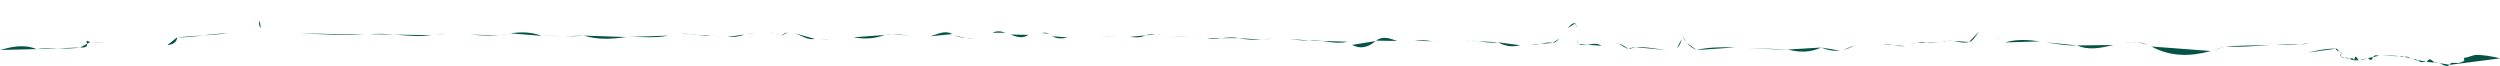
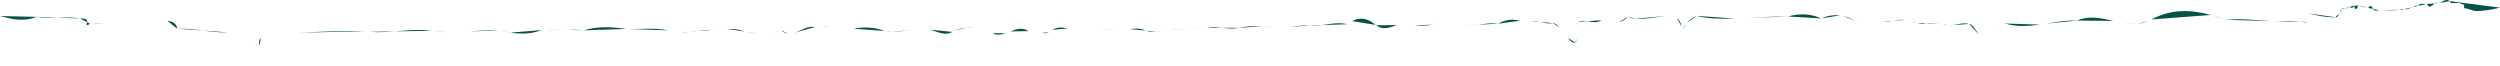
- <svg xmlns="http://www.w3.org/2000/svg" viewBox="0 0 1440 38" fill="none">
-   <path d="M1411.1 37.336c0.379-1.656 2.216-1.071 4.072-1.023 1.846 0.336 3.712-1.366 4.167-0.998l0-2.041c2.822-0.11 4.914-1.776 7.547-1.659 7.064 0.217 13.115 2.007 13.115 2.007m-1418.895-5.334c-8.149-3.293-15.632-0.897-21.105 0.49m46.192-1.437c-8.129 1.432-16.938-0.425-25.087 0.947m30.841-4.032c-5.414-2.799 2.37 3.696-5.754 3.086m14.615-2.724c-3.648-0.269-7.02-0.447-8.86-0.362m9.07 0.455c-0.068-0.029-0.14-0.057-0.209-0.094m0.342 0.15c-0.045-0.017-0.088-0.037-0.133-0.057m0.369 0.131c-0.08-0.023-0.161-0.045-0.237-0.075m0.346 0.106c-0.032-0.009-0.072-0.023-0.109-0.032m0.455 0.082c-0.113-0.006-0.225-0.024-0.346-0.051m1.861 0.152c-0.502-0.02-1.008-0.051-1.515-0.102m2.078 0.113c-0.188-0.003-0.373-0.005-0.562-0.011m1.49 0.023c-0.305 0.002-0.615-0.006-0.928-0.012m1.671 0.002c-0.245 0.005-0.494 0.009-0.743 0.01m1.113-0.014c-0.119 0.003-0.248 0.003-0.369 0.004m10.375 0.967c0 0-4.665-0.502-10.006-0.971m9.978 0.138l0.028 0.833m13.454-0.239c-4.495-0.185-8.989-0.383-13.482-0.593m20.471 0.826c-0.261 0.032-2.809-0.057-6.988-0.233m12.582-4.267c-0.104 4.38-5.618 4.407-5.594 4.5m35.202-6.682c-11.686-0.142-17.918 2.354-29.608 2.182m31.392-2.743c-0.587 0.202-1.182 0.39-1.784 0.562m3.432-1.142c-0.545 0.202-1.094 0.395-1.648 0.581m1.664-0.586l-0.016 0.005m4.879-1.943c-1.597 0.683-3.219 1.329-4.862 1.938m4.898-1.952l-0.036 0.014m2.085-0.902c-0.671 0.296-1.354 0.592-2.049 0.888m2.137-0.927c-0.031 0.013-0.06 0.026-0.088 0.039m7.591-3.526c0 0-3.38 1.668-7.502 3.487m8.15 0.932c-1.76-2.015-0.648-4.418-0.648-4.418m0.743 4.526l-0.096-0.108m0.887 0.8c-0.313-0.221-0.566-0.454-0.792-0.692m0.845 0.725c-0.016-0.011-0.037-0.021-0.053-0.032m1.042 0.59c-0.37-0.175-0.707-0.361-0.989-0.557m2.712 1.195c-0.6-0.165-1.178-0.379-1.723-0.638m3.942 0.736c-0.776-0.035-1.531-0.069-2.219-0.098m4.063 0.185c-0.632-0.03-1.25-0.06-1.845-0.087m15.743 0.774c-5.144-0.251-9.933-0.498-13.899-0.687m14.185 0.701l-0.286-0.014m37.721 0.925c-8.471 0.398-24.022-0.257-37.436-0.911m40.751 0.536c-1.111 0.086-2.218 0.211-3.315 0.375m17.613-0.13c-4.77-0.366-9.532-0.636-14.298-0.245m35.663 0.599c-7.12 0.96-14.245 0.201-21.365-0.354m23.419 0.031c-0.688 0.093-1.373 0.201-2.054 0.323m8.274-0.835c-2.085 0.059-4.164 0.23-6.22 0.512m8.86-0.55c-0.88-0.003-1.76 0.01-2.64 0.038m3.042-0.038l-0.402 0m3.078 0.054c-0.892-0.029-1.784-0.048-2.676-0.054m2.881 0.06l-0.205-0.005m5.943 0.315c-1.913-0.129-3.826-0.242-5.738-0.31m7.692 0.444c-0.655-0.045-1.306-0.091-1.953-0.134m2.034 0.14l-0.08-0.005m17.094 0.516c-5.674 0.334-11.344-0.106-17.013-0.511m17.287 0.455c-0.093 0.019-0.181 0.036-0.274 0.057m6.454-1.202c-2.061 0.304-4.119 0.705-6.181 1.145m24.094 0.295c-5.967-2.354-11.943-2.319-17.914-1.441m31.436 1.633c-4.508-0.07-9.014-0.282-13.522-0.193m13.53 0.193l-0.008 0m10.838-0.34c-3.609 0.364-7.217 0.395-10.83 0.34m35.198 0.48c-8.122 1.238-16.239 1.666-24.368-0.82m48.731 0.008c-8.117 1.676-16.243 0.508-24.363 0.812m25.722-1.333c-0.451 0.155-0.904 0.322-1.359 0.521m1.66-0.623c-0.1 0.032-0.197 0.067-0.301 0.102m1.619-0.467c-0.442 0.101-0.876 0.225-1.318 0.365m1.563-0.417c-0.08 0.018-0.165 0.033-0.245 0.051m1.402-0.257c-0.382 0.054-0.772 0.123-1.157 0.205m1.446-0.248c-0.096 0.012-0.192 0.029-0.289 0.042m1.925-0.162c-0.548 0.013-1.094 0.053-1.636 0.119m2.821-0.116c-0.394-0.015-0.792-0.014-1.185-0.004m1.349 0.008c-0.056-0.002-0.112-0.002-0.165-0.004m4.701 0.716c-1.51-0.392-3.025-0.642-4.537-0.713m16.729 1.381c-4.067 0.479-8.133-0.843-12.193-0.668m18.377 1.203c-2.061-0.195-4.123-0.433-6.184-0.535m9.358 0.773c-1.061-0.05-2.12-0.13-3.174-0.238m3.416 0.249l-0.241-0.011m10.094-1.389c-3.283 1.317-6.561 1.547-9.853 1.401m9.861-1.404l-0.009 0.003m0.716-0.294c-0.233 0.108-0.474 0.196-0.707 0.291m7.037-1.019c-2.11 0.304-4.219 0.655-6.329 0.728m7.727-0.92c-0.466 0.06-0.932 0.124-1.398 0.193m1.663-0.223c-0.088 0.011-0.172 0.02-0.265 0.031m1.728-0.183c-0.489 0.043-0.977 0.093-1.463 0.152m2.717-0.231c-0.418 0.017-0.835 0.045-1.254 0.079m1.438-0.085c-0.06 0.001-0.124 0.005-0.185 0.006m1.624-0.007c-0.48-0.017-0.96-0.016-1.439 0.001m3.404 0.189c-0.648-0.103-1.305-0.167-1.965-0.19m2.246 0.236c-0.093-0.016-0.189-0.032-0.281-0.046m2.488 0.62c-0.74-0.258-1.472-0.444-2.206-0.574m2.334 0.622c-0.04-0.015-0.084-0.033-0.128-0.048m2.431 1.131c-0.767-0.45-1.535-0.804-2.303-1.083m2.307 1.083l-0.004-0.001m0.872 0.535c-0.29-0.199-0.579-0.365-0.868-0.535m1.13 0.301c-0.089 0.079-0.173 0.149-0.261 0.233m4.103-2.184c-1.286 0.19-2.564 0.773-3.842 1.951m3.878-1.956l-0.036 0.005m0.522-0.056c-0.163 0.011-0.325 0.028-0.486 0.051m1.856-0.011c-0.457-0.053-0.912-0.07-1.37-0.04m1.455 0.051l-0.085-0.011m0.494 0.073c-0.14-0.024-0.273-0.045-0.409-0.063m0.53 0.085l-0.121-0.022m1.495 0.372c-0.462-0.145-0.92-0.263-1.374-0.35m13.067 3.642c-3.898 0.933-7.795-2.059-11.694-3.292m12.027 3.21c-0.112 0.033-0.224 0.056-0.333 0.082m0.33-0.082l0.004 0m0.016-0.005l-0.02 0.005m1.853 0.204c-0.615-0.047-1.226-0.116-1.833-0.208m3.32 0.291c-0.497-0.014-0.992-0.041-1.487-0.082m1.507 0.083l-0.02-0.001m0.011 0l0.008 0.001m5.203-0.23c-1.74 0.176-3.475 0.276-5.212 0.23m5.228-0.231c-0.005 0-0.011 0.001-0.016 0.002m5.872-0.76c-1.953 0.27-3.902 0.559-5.856 0.759m8.363-1.083c-0.836 0.099-1.672 0.209-2.507 0.325m2.789-0.359l-0.281 0.034m3.058-0.294c-0.928 0.065-1.854 0.152-2.776 0.26m4.428 0.117c-0.55-0.115-1.101-0.237-1.651-0.377m2.074 0.463l-0.422-0.086m18.304-1.245c-5.955 2.234-11.919 2.51-17.882 1.331m22.254-1.734c-1.454 0.016-2.913 0.128-4.372 0.403m14.507 0.407c-3.38-0.348-6.755-0.849-10.135-0.81m11.292 0.921c-0.385-0.035-0.776-0.071-1.157-0.111m1.639 0.155c-0.161-0.013-0.321-0.029-0.482-0.044m2.126 0.153c-0.551-0.029-1.097-0.064-1.644-0.109m2.061 0.128l-0.418-0.019m2.166 0.057c-0.582 0.004-1.165-0.013-1.748-0.038m2.355 0.264c-0.197-0.065-0.401-0.14-0.607-0.226m0.8 0.279c-0.061-0.019-0.129-0.032-0.193-0.053m0.615 0.168c-0.142-0.034-0.283-0.072-0.421-0.115m0.638 0.156c-0.072-0.014-0.144-0.025-0.217-0.041m0.611 0.111c-0.129-0.018-0.261-0.045-0.394-0.07m0.623 0.094c-0.076-0.008-0.152-0.014-0.229-0.024m0.611 0.059c-0.128-0.006-0.253-0.021-0.381-0.035m0.611 0.043c-0.076-0.002-0.149-0.004-0.229-0.008m0.616 0.014c-0.129 0.002-0.258-0.002-0.386-0.005m0.607-0.002c-0.072 0.002-0.149 0.007-0.221 0.008m0.618-0.029c-0.133 0.011-0.261 0.016-0.398 0.022m0.607-0.043c-0.068 0.008-0.136 0.015-0.209 0.021m0.619-0.069c-0.137 0.019-0.274 0.035-0.41 0.048m0.598-0.078c-0.061 0.01-0.124 0.02-0.188 0.029m0.634-0.107c-0.152 0.029-0.297 0.055-0.446 0.078m0.595-0.107c-0.052 0.011-0.1 0.021-0.149 0.029m0.639-0.138c-0.165 0.039-0.326 0.075-0.491 0.109m0.587-0.132l-0.097 0.023m0.667-0.173c-0.188 0.053-0.382 0.102-0.57 0.149m0.579-0.153c-0.004 0.002-0.004 0.002-0.009 0.003m12.727-1.3c-4.239-2.504-8.482 0.11-12.718 1.297m13.727-0.612c-0.337-0.266-0.67-0.488-1.008-0.686m7.936 2.356c-2.31-0.257-4.621-0.804-6.928-1.671m6.936 1.672l-0.008-0.001m4.846 0.114c-1.611 0.103-3.222 0.066-4.838-0.113m4.963 0.106l-0.125 0.007m1.64-0.148c-0.507 0.06-1.013 0.106-1.515 0.141m1.591-0.15c-0.027 0.004-0.052 0.005-0.076 0.009m3.17-0.556c-1.016 0.235-2.049 0.418-3.095 0.547m3.469-0.635c-0.125 0.029-0.25 0.061-0.374 0.088m1.523-0.387c-0.382 0.106-0.763 0.205-1.149 0.298m1.559-0.414c-0.136 0.041-0.273 0.078-0.41 0.116m1.897-0.584c-0.49 0.166-0.986 0.322-1.487 0.467m2.133-1.032c-0.212 0.175-0.43 0.36-0.647 0.565m0.836-0.712c-0.061 0.049-0.125 0.097-0.189 0.147m0.659-0.488c-0.156 0.106-0.313 0.219-0.47 0.341m0.671-0.474l-0.202 0.134m0.824-0.494c-0.208 0.106-0.414 0.228-0.622 0.36m0.638-0.372c-0.008 0.004-0.011 0.008-0.016 0.012m7.515-0.034c-2.5-0.84-4.999-1.265-7.499 0.022m10.316 1.031c-0.944-0.365-1.88-0.737-2.817-1.052m13.237 1.225c-3.472 2.397-6.948 1.178-10.42-0.172m11.36 0.365c-0.313-0.037-0.627-0.097-0.94-0.193m1.021 0.201c-0.028-0.003-0.057-0.005-0.08-0.008m0.948 0.037c-0.289 0.01-0.579 0.001-0.867-0.029m0.968 0.025l-0.1 0.004m0.973-0.094c-0.289 0.045-0.579 0.076-0.872 0.09m0.945-0.099c-0.024 0.004-0.048 0.008-0.073 0.009m1.005-0.193c-0.313 0.073-0.623 0.136-0.932 0.184m0.964-0.193l-0.032 0.009m0.94-0.245c-0.301 0.084-0.602 0.164-0.908 0.236m1.093-0.287l-0.185 0.051m0.752-0.214l-0.567 0.162m1.78-0.496c-0.407 0.106-0.811 0.217-1.213 0.334m2.178-0.547c-0.322 0.059-0.643 0.133-0.965 0.214m5.043 0.233c-1.358-0.698-2.717-0.7-4.078-0.447m4.34 0.59c-0.084-0.051-0.172-0.098-0.261-0.143m1.836 1.409c-0.526-0.55-1.048-0.96-1.575-1.265m10.524 1.972c-2.977 0.714-5.959 0.934-8.949-0.707m8.953 0.705c0 0 0 0.002-0.004 0.002m0.759-0.193c-0.249 0.067-0.502 0.131-0.756 0.191m0.776-0.196c-0.008 0.002-0.011 0.004-0.02 0.005m3.834-1.123c-1.27 0.373-2.544 0.78-3.814 1.118m5.172-1.268c-0.45 0.03-0.908 0.075-1.358 0.15m1.555-0.165c-0.068 0.003-0.133 0.01-0.197 0.014m1.479-0.032c-0.426-0.009-0.856-0.005-1.282 0.018m1.535-0.011l-0.253-0.007m1.523 0.087c-0.421-0.038-0.847-0.066-1.27-0.08m1.499 0.102l-0.229-0.022m1.523 0.177c-0.43-0.06-0.863-0.111-1.293-0.155m1.395 0.17c-0.032-0.005-0.064-0.011-0.101-0.015m1.347 0.209c-0.418-0.069-0.831-0.135-1.245-0.194m1.562 0.247l-0.317-0.053m1.338 0.23c-0.337-0.06-0.679-0.119-1.021-0.177m2.745 0.47c-0.575-0.094-1.146-0.193-1.724-0.293m1.796 0.303l-0.072-0.011m3.163 0.387c-1.029-0.068-2.061-0.21-3.091-0.376m13.984-0.345c-3.629 0.263-7.257 0.609-10.893 0.721m13.388-0.889c-0.831 0.047-1.663 0.107-2.495 0.168m3.874 0.016c-0.462-0.067-0.92-0.131-1.379-0.184m1.576 0.214l-0.197-0.03m1.479 0.228c-0.426-0.067-0.852-0.134-1.282-0.198m2.805 0.43c-0.51-0.073-1.017-0.153-1.523-0.233m1.607 0.244c-0.032-0.005-0.056-0.008-0.084-0.011m8.969-0.807c-2.957 1.411-5.919 1.24-8.885 0.818m14.587-1.633c-1.905-0.103-3.802 0.088-5.702 0.815m9.48-0.294c-1.258-0.256-2.516-0.454-3.777-0.521m3.885 0.543c-0.036-0.006-0.072-0.014-0.108-0.022m2.049 0.461c-0.643-0.156-1.291-0.302-1.941-0.439m3.745 0.88c-0.598-0.148-1.201-0.298-1.804-0.442m21.836 0.875c-6.686-0.011-13.357-0.49-20.032-0.433m21.089 0.772c-0.353-0.098-0.703-0.206-1.057-0.338m1.495 0.457c-0.145-0.037-0.293-0.075-0.438-0.119m0.94 0.229c-0.169-0.034-0.333-0.07-0.502-0.11m18.641 0.066c-6.072-1.391-12.111 1.324-18.139 0.045m31.412 0.805c-4.44 0.227-8.864 0.039-13.273-0.849m13.277 0.849l-0.004 0m7.04-0.659c-2.33 0.314-4.679 0.534-7.037 0.659m8.471-0.775c-0.478 0.025-0.96 0.061-1.435 0.116m1.905-0.133c-0.157 0.005-0.314 0.008-0.471 0.017m1.985-0.034c-0.505-0.008-1.01-0.003-1.514 0.017m2.427 0.008c-0.306-0.013-0.611-0.021-0.913-0.024m1.459 0.048c-0.185-0.01-0.365-0.017-0.546-0.024m1.499 0.088c-0.318-0.025-0.635-0.046-0.953-0.063m1.442 0.099c-0.16-0.014-0.329-0.023-0.489-0.035m1.852 0.165c-0.455-0.048-0.908-0.091-1.363-0.13m2.102 0.214c-0.245-0.027-0.49-0.057-0.74-0.084m1.394 0.159l-0.654-0.075m12.159 0.938c-3.854 0.22-7.687-0.402-11.505-0.862m33.35 1.595c-7.253 1.872-14.527-1.496-21.844-0.733m23.56 1.955c-0.602-0.379-1.175-0.787-1.716-1.222m2.732 1.812c-0.341-0.18-0.679-0.377-1.016-0.59m1.032 0.602l-0.016-0.012m13.559-2.198c-4.509 3.937-9.021 4.606-13.543 2.21m13.86-2.451c-0.109 0.079-0.213 0.156-0.317 0.242m12.405-0.073c-4.026-1.342-8.057-3.177-12.087-0.168m12.903 0.433c-0.276-0.085-0.546-0.174-0.815-0.264m0.928 0.299c-0.04-0.012-0.081-0.023-0.113-0.035m1.021 0.295c-0.305-0.08-0.607-0.168-0.908-0.26m0.965 0.276l-0.057-0.016m1.005 0.238c-0.317-0.065-0.634-0.14-0.948-0.222m0.972 0.227l-0.025-0.005m1.005 0.164c-0.33-0.04-0.655-0.094-0.98-0.159m1.406 0.065c-0.141 0.032-0.285 0.06-0.426 0.094m4.223-0.837c-1.278 0.206-2.545 0.454-3.797 0.743m5.787-1.015c-0.663 0.075-1.327 0.168-1.99 0.273m12.019 0.068c-3.344-0.696-6.686-0.72-10.03-0.341m13.698 0.978c-1.225-0.263-2.447-0.504-3.668-0.637m7.08 1.361c-1.137-0.217-2.274-0.479-3.412-0.724m3.485 0.738l-0.073-0.014m0.956 0.168c-0.297-0.048-0.59-0.1-0.883-0.155m1.025 0.178l-0.141-0.023m2.061 0.246c-0.638-0.045-1.281-0.122-1.92-0.223m2.122 0.233c-0.069-0.003-0.134-0.005-0.202-0.011m1.202 0.039c-0.334 0.001-0.667-0.009-1-0.029m1.748 0.005c-0.25 0.014-0.494 0.022-0.748 0.023m0.944-0.034c-0.063 0.005-0.133 0.007-0.196 0.011m1.129-0.112c-0.31 0.046-0.619 0.079-0.933 0.101m1.114-0.134c-0.061 0.009-0.12 0.023-0.181 0.032m1.221-0.255c-0.341 0.091-0.688 0.165-1.041 0.223m1.708-0.42c-0.222 0.072-0.447 0.139-0.668 0.197m0.949-0.291c-0.097 0.033-0.189 0.063-0.281 0.094m1.206-0.47c-0.31 0.143-0.615 0.265-0.924 0.377m1.992-0.715c-0.357 0.103-0.711 0.206-1.068 0.338m1.619-0.487c-0.185 0.045-0.365 0.097-0.551 0.149m2.098-0.455c-0.523 0.078-1.04 0.18-1.547 0.306m1.555-0.307l-0.008 0.002m2.708-0.216c-0.906 0.011-1.81 0.083-2.701 0.214m18.63 0.616c-5.325 0.773-10.629-0.903-15.929-0.83m28.607 2.534c-4.112 1.106-8.326 0.756-12.678-1.703m12.682 1.701l-0.004 0.002m1.828-0.587c-0.593 0.222-1.202 0.417-1.824 0.584m3.593-1.329c-0.575 0.27-1.165 0.518-1.769 0.744m2.769-0.276c-0.333-0.131-0.667-0.285-1-0.469m1.213 0.538c-0.072-0.026-0.14-0.041-0.213-0.069m1.001 0.319c-0.261-0.065-0.527-0.156-0.788-0.251m0.924 0.278c-0.048-0.011-0.088-0.015-0.136-0.027m1.008 0.187c-0.289-0.036-0.582-0.092-0.872-0.16m0.901 0.162l-0.028-0.002m12.281-0.975c-4.003-0.989-8.077 1.49-12.252 0.977m15.933-3.493c-1.322 1.5-2.584 2.57-3.681 2.516m3.757-2.6c-0.028 0.029-0.052 0.057-0.077 0.085m0.704-0.827c-0.209 0.256-0.419 0.503-0.627 0.742m0.634-0.749l-0.007 0.007m0.614-0.756c-0.205 0.255-0.406 0.506-0.607 0.75m0.748-0.932c-0.048 0.061-0.097 0.121-0.141 0.182m0.659-0.843c-0.173 0.223-0.346 0.442-0.518 0.661m3.327-4.211c-0.92 1.082-1.872 2.338-2.809 3.551m7.289-6.365c-1.298-0.444-2.853 0.909-4.481 2.815m5.164-0.248c-0.116-1.412-0.305-2.438-0.683-2.567m0.759 3.614c-0.02-0.349-0.046-0.698-0.077-1.047m0.113 1.673l-0.036-0.626m0.229 4.531c-0.084-1.262-0.133-2.642-0.193-3.905m0.31 5.285c-0.05-0.459-0.089-0.92-0.116-1.38m0.704 3.889c-0.29-0.468-0.467-1.383-0.587-2.509m13.932 3.394c-4.433-2.881-8.869 0.988-13.345-0.886m13.598 1.062c-0.084-0.059-0.169-0.122-0.253-0.177m0.992 0.753c-0.249-0.22-0.494-0.402-0.74-0.577m1.768 0.162c-0.341 0.135-0.687 0.274-1.028 0.414m1.262-0.505c-0.081 0.031-0.153 0.06-0.234 0.091m1.33-0.502c-0.368 0.133-0.733 0.27-1.097 0.411m2.157-0.77c-0.358 0.111-0.711 0.231-1.06 0.359m3.279-0.898c-0.757 0.129-1.5 0.31-2.219 0.539m2.327-0.556c-0.036 0.007-0.072 0.011-0.108 0.017m1.117-0.128c-0.334 0.021-0.671 0.059-1.009 0.112m1.117-0.119l-0.108 0.007m2.35 0.14c-0.733-0.143-1.49-0.193-2.242-0.147m7.511 3.281c-1.764-1.856-3.517-2.786-5.269-3.134m9.568 1.891c-1.772 0.149-3.283 0.515-4.299 1.243m21.671 0.399c-4.963-0.618-12.297-2.07-17.372-1.643m17.444 1.651l-0.072-0.008m1.648 0.176c-0.527-0.047-1.052-0.103-1.576-0.168m2.443 0.23c-0.273-0.015-0.558-0.034-0.867-0.062m1.202 0.077c-0.105-0.003-0.218-0.01-0.334-0.015m1.307 0.014c-0.286 0.017-0.619 0.014-0.973 0.002m1.989-0.432c-0.325 0.163-0.665 0.307-1.016 0.43m1.398-0.638c-0.124 0.069-0.245 0.142-0.382 0.208m0.852-0.487c-0.149 0.097-0.31 0.189-0.471 0.279m0.924-0.595c-0.149 0.109-0.297 0.214-0.454 0.316m0.691-0.506c-0.077 0.065-0.157 0.128-0.238 0.19m2.986-5.187c-0.253 1.588-0.964 3.535-2.748 4.997m2.837-5.733c-0.02 0.234-0.048 0.479-0.089 0.737m0.096-0.821c-0.004 0.029-0.004 0.057-0.007 0.085m0.04-0.651c-0.004 0.177-0.016 0.365-0.032 0.566m0.036-0.688c0 0.039-0.004 0.079-0.004 0.122m0-0.545c0.004 0.131 0.004 0.27 0.004 0.424m-0.004-0.556l0 0.133m-0.016-0.413c0.005 0.086 0.008 0.174 0.016 0.28m-0.024-0.381c0.004 0.028 0.004 0.071 0.008 0.1m-0.044-0.443c0 0 0.015 0.128 0.036 0.343m0.104 0.02c-0.093-0.225-0.14-0.362-0.14-0.362m0.152 0.393c-0.005-0.009-0.009-0.021-0.012-0.03m0.136 0.314c-0.048-0.108-0.088-0.199-0.124-0.284m0.153 0.341c-0.008-0.019-0.02-0.04-0.028-0.057m2.632 4.124c-1.079-1.263-1.953-2.629-2.604-4.066m2.612 4.075l-0.008-0.008m5.69 4.178c-2.499-1.034-4.348-2.617-5.682-4.17m27.943 2.624c-8.513-0.243-16.69-0.033-22.26 1.546m25.868-1.421c-1.203-0.048-2.405-0.091-3.608-0.125m3.665 0.128l-0.057-0.003m3.362 0.154c-1.099-0.054-2.197-0.106-3.305-0.151m26.58 1.101c-5.767 0.148-14.384-0.512-23.275-0.95m42.46-0.202c-6.382 3-12.784 2.842-19.185 1.151m29.885 0.597c-3.561 0.407-7.13-0.23-10.7-1.749m11.524 1.629c-0.275 0.044-0.549 0.088-0.824 0.12m1.042-0.154c-0.076 0.014-0.142 0.022-0.218 0.034m1.222-0.239c-0.332 0.077-0.663 0.148-1.004 0.205m1.013-0.206l-0.009 0.002m6.363-2.632c-2.121 1.286-4.233 2.145-6.354 2.63m8.106-2.179c-0.587-0.096-1.174-0.233-1.752-0.451m2.026 0.502c-0.095-0.013-0.18-0.035-0.275-0.051m0.975 0.113c-0.237-0.016-0.464-0.031-0.701-0.063m1.023 0.088c-0.114-0.005-0.218-0.017-0.322-0.025m1.013 0.026c-0.227 0.005-0.464 0.007-0.691-0.001m1.013-0.005c-0.104 0.005-0.218 0.003-0.322 0.005m1.023-0.056c-0.237 0.021-0.464 0.04-0.701 0.051m1.004-0.079c-0.095 0.011-0.199 0.017-0.303 0.028m1.042-0.124c-0.246 0.036-0.492 0.069-0.739 0.096m1.004-0.135l-0.265 0.039m1.051-0.177c-0.265 0.05-0.521 0.095-0.786 0.137m0.966-0.171c-0.066 0.012-0.123 0.022-0.18 0.034m3.485-0.729c-1.108 0.22-2.197 0.48-3.305 0.695m3.551-0.745c-0.085 0.017-0.17 0.033-0.246 0.05m0.947-0.175c-0.227 0.039-0.464 0.08-0.701 0.125m1.061-0.185c-0.123 0.02-0.237 0.04-0.36 0.06m0.994-0.144c-0.208 0.026-0.426 0.052-0.634 0.085m1.032-0.131c-0.133 0.013-0.265 0.031-0.398 0.046m1.004-0.088c-0.199 0.011-0.407 0.022-0.606 0.042m1.013-0.065c-0.133 0.004-0.265 0.015-0.407 0.023m1.023-0.016c-0.208-0.005-0.407-0.012-0.615-0.007m1.013 0.017c-0.133-0.008-0.265-0.006-0.398-0.01m1.06 0.084c-0.218-0.029-0.445-0.06-0.663-0.074m1.004 0.115c-0.114-0.02-0.227-0.027-0.341-0.041m1.345 0.267c-0.331-0.098-0.663-0.171-1.004-0.227m13.37 1.184c-4.119 0.496-8.238-1.341-12.367-0.957m13.229 0.768c-0.284 0.07-0.578 0.134-0.862 0.19m1.174-0.269l-0.312 0.079m0.843-0.22c-0.18 0.048-0.35 0.094-0.53 0.14m0.966-0.264c-0.142 0.042-0.293 0.084-0.436 0.124m0.786-0.227c-0.114 0.036-0.237 0.069-0.35 0.103m5.217-1.447c-1.619 0.304-3.248 0.863-4.867 1.344m9.848-1.105c-1.667-0.595-3.324-0.55-4.981-0.239m13.929-0.423c-2.983 0.328-5.965-0.049-8.948 0.661m8.958-0.661l-0.01 0m3.39-0.774c-1.127 0.427-2.263 0.649-3.38 0.774m15.757 0.072c-4.138 1.142-8.257-1.034-12.376-0.846m18.058-5.246c-1.903 2.653-3.807 5.958-5.681 6.092m5.824-6.291c-0.057 0.065-0.095 0.131-0.142 0.199m0.36-0.501c-0.076 0.098-0.152 0.2-0.218 0.303m0.559-0.752c-0.114 0.146-0.227 0.295-0.341 0.449m0.492-0.641c-0.047 0.064-0.104 0.127-0.151 0.192m0.435-0.531c-0.095 0.11-0.189 0.223-0.284 0.339m0.407-0.488c-0.047 0.049-0.085 0.1-0.123 0.149m0.502-0.562c-0.123 0.131-0.256 0.268-0.379 0.412m0.502-0.533c-0.047 0.041-0.085 0.079-0.123 0.121m0.455-0.43c-0.114 0.096-0.227 0.2-0.331 0.31m0.416-0.384c-0.029 0.023-0.057 0.05-0.085 0.074m0.473-0.371c-0.133 0.089-0.265 0.187-0.388 0.297m0.492-0.366c-0.038 0.023-0.066 0.045-0.104 0.069m0.483-0.27c-0.133 0.055-0.256 0.125-0.379 0.202m0.417-0.223c-0.019 0.005-0.028 0.014-0.038 0.021m0.435-0.147c-0.133 0.029-0.265 0.068-0.398 0.126m0.502-0.143l-0.104 0.017m0.511-0.037c-0.133-0.012-0.275-0.002-0.407 0.02m0.956 0.1c-0.18-0.062-0.36-0.107-0.549-0.121m0.634 0.148c-0.029-0.011-0.057-0.018-0.085-0.027m0.606 0.282c-0.17-0.103-0.341-0.19-0.521-0.255m0.615 0.316c-0.028-0.02-0.057-0.042-0.095-0.061m0.625 0.442c-0.18-0.145-0.35-0.27-0.53-0.381m0.597 0.438c-0.019-0.019-0.047-0.038-0.066-0.057m0.587 0.544c-0.17-0.177-0.35-0.339-0.521-0.488m1.098 1.119c-0.184-0.215-0.376-0.426-0.578-0.631m0.663 0.727l-0.085-0.096m0.606 0.747c-0.17-0.225-0.35-0.442-0.521-0.651m0.606 0.759l-0.085-0.108m0.644 0.858c-0.182-0.252-0.369-0.502-0.559-0.75m1.108 1.516c-0.18-0.259-0.369-0.515-0.549-0.766m0.606 0.855c-0.029-0.03-0.047-0.06-0.057-0.089m0.568 0.831l-0.511-0.742m0.72 1.038c-0.066-0.099-0.133-0.196-0.208-0.296m2.49 3.348c-0.758-0.876-1.524-1.955-2.282-3.052m2.292 3.06c0-0.003-0.01-0.005-0.01-0.008m0.568 0.612c-0.18-0.186-0.369-0.39-0.559-0.603m0.738 0.764c-0.057-0.056-0.114-0.102-0.18-0.161m0.578 0.524c-0.133-0.109-0.265-0.236-0.398-0.363m0.985 0.777c-0.189-0.116-0.388-0.255-0.587-0.414m2.017-0.051c-0.473 0.143-0.956 0.295-1.43 0.465m21.523-1.094c-6.676-0.939-13.37-1.379-20.094 0.629m23.512-0.112c-1.136-0.18-2.273-0.356-3.418-0.516m21.429 2.334c-5.994 0.209-11.998-0.871-18.01-1.818m38.966 1.587c-6.979 1.598-13.958 3.293-20.955 0.231m24.099-0.928c-1.051 0.22-2.102 0.457-3.144 0.697m6.183-1.262c-1.013 0.162-2.026 0.354-3.039 0.565m7.074-1.002c-1.345 0.066-2.689 0.222-4.034 0.436m8.058-0.323c-1.335-0.151-2.68-0.178-4.024-0.113m9.488 1.511c-1.818-0.753-3.636-1.194-5.464-1.397m6.448 1.831c-0.332-0.153-0.653-0.297-0.985-0.433m2.074 0.986c-0.369-0.201-0.729-0.379-1.089-0.553m1.203 0.61c-0.047-0.02-0.076-0.038-0.114-0.057m34.345 2.651c-11.439 3.145-22.84 3.554-34.231-2.593m34.26 2.586l-0.028 0.008m8.465-2.763c-2.822 1.046-5.625 1.982-8.437 2.756m34.629-3.549c-8.768 0.582-17.49 1.586-26.192 0.793m28.967-0.96c-0.928 0.05-1.847 0.106-2.775 0.167m16.988 0c-4.744-0.481-9.488-0.418-14.213-0.167m18.919-0.856c-1.562 0.119-3.134 0.42-4.706 1.023m6.193-1.084c-0.492 0.003-0.994 0.023-1.487 0.061m1.515-0.062l-0.028 0.001m0.833 0.021c-0.265-0.008-0.54-0.023-0.805-0.022m-1.723 5.499c0.814-1.852 1.676-3.668 2.528-5.477m13.73 3.237c-7.064-0.217-16.259 2.24-16.259 2.24m19.052 0.519c0.616-0.612-4.545-2.057-2.793-2.759m2.348 4.485c-0.303-0.539-0.18-1.113 0.445-1.726m4.148 3.088c-1.222-1.384-2.671 0.15-4.593-1.362m7.746 2.271c-0.966-2.301-1.941-0.644-3.153-0.909m6.297 0.809c-1.203 0.704-2.159-4.865-3.144 0.1m7.66-1.243c-1.894 0.769-3.324 1.123-4.517 1.143m7.727-1.764c-1.193 3.524-2.263 0.274-3.21 0.621m7.301-1.575c-1.524 0.424-2.878-0.916-4.091 0.954m4.81-1.225c-0.246 0.086-0.483 0.16-0.72 0.27m11.496 0.365c-3.627 0.201-7.234-0.301-10.776-0.635m10.785 0.641c0-0.002 0-0.004-0.009-0.006m5.928 1.14c-2.595-1.866-4.583 0.314-5.918-1.134m10.284 2.314c-1.61 0.712-3.059-1.45-4.365-1.18m9.621 2.254c-1.894-0.285-3.655 0.94-5.255-1.074m11.401 1.539c-2.187 1.327-4.242-4.645-6.146-0.465m13.143 1.647c-2.471 2.005-4.81-1.17-6.998-1.182m-1404.102-36.154l0 28.778m1440-28.778l-1440 0m1440 0l0 33.622" fill="#055346" />
+ <svg xmlns="http://www.w3.org/2000/svg" viewBox="0 0 1440.0 38" fill="none" preserveAspectRatio="none">
+   <g transform="translate(0 38) scale(1 -1)">
+     <path d="M1411.1 37.336c0.379-1.656 2.216-1.071 4.072-1.023 1.846 0.336 3.712-1.366 4.167-0.998l0-2.041c2.822-0.11 4.914-1.776 7.547-1.659 7.064 0.217 13.115 2.007 13.115 2.007m-1418.895-5.334c-8.149-3.293-15.632-0.897-21.105 0.49m46.192-1.437c-8.129 1.432-16.938-0.425-25.087 0.947m30.841-4.032c-5.414-2.799 2.37 3.696-5.754 3.086m14.615-2.724c-3.648-0.269-7.02-0.447-8.86-0.362m9.07 0.455c-0.068-0.029-0.14-0.057-0.209-0.094m0.342 0.15c-0.045-0.017-0.088-0.037-0.133-0.057m0.369 0.131c-0.08-0.023-0.161-0.045-0.237-0.075m0.346 0.106c-0.032-0.009-0.072-0.023-0.109-0.032m0.455 0.082c-0.113-0.006-0.225-0.024-0.346-0.051m1.861 0.152c-0.502-0.02-1.008-0.051-1.515-0.102m2.078 0.113c-0.188-0.003-0.373-0.005-0.562-0.011m1.49 0.023c-0.305 0.002-0.615-0.006-0.928-0.012m1.671 0.002c-0.245 0.005-0.494 0.009-0.743 0.01m1.113-0.014c-0.119 0.003-0.248 0.003-0.369 0.004m10.375 0.967c0 0-4.665-0.502-10.006-0.971m9.978 0.138l0.028 0.833m13.454-0.239c-4.495-0.185-8.989-0.383-13.482-0.593m20.471 0.826c-0.261 0.032-2.809-0.057-6.988-0.233m12.582-4.267c-0.104 4.38-5.618 4.407-5.594 4.5m35.202-6.682c-11.686-0.142-17.918 2.354-29.608 2.182m31.392-2.743c-0.587 0.202-1.182 0.39-1.784 0.562m3.432-1.142c-0.545 0.202-1.094 0.395-1.648 0.581m1.664-0.586l-0.016 0.005m4.879-1.943c-1.597 0.683-3.219 1.329-4.862 1.938m4.898-1.952l-0.036 0.014m2.085-0.902c-0.671 0.296-1.354 0.592-2.049 0.888m2.137-0.927c-0.031 0.013-0.06 0.026-0.088 0.039m7.591-3.526c0 0-3.38 1.668-7.502 3.487m8.15 0.932c-1.76-2.015-0.648-4.418-0.648-4.418m0.743 4.526l-0.096-0.108m0.887 0.8c-0.313-0.221-0.566-0.454-0.792-0.692m0.845 0.725c-0.016-0.011-0.037-0.021-0.053-0.032m1.042 0.59c-0.37-0.175-0.707-0.361-0.989-0.557m2.712 1.195c-0.6-0.165-1.178-0.379-1.723-0.638m3.942 0.736c-0.776-0.035-1.531-0.069-2.219-0.098m4.063 0.185c-0.632-0.03-1.25-0.06-1.845-0.087m15.743 0.774c-5.144-0.251-9.933-0.498-13.899-0.687m14.185 0.701l-0.286-0.014m37.721 0.925c-8.471 0.398-24.022-0.257-37.436-0.911m40.751 0.536c-1.111 0.086-2.218 0.211-3.315 0.375m17.613-0.13c-4.77-0.366-9.532-0.636-14.298-0.245m35.663 0.599c-7.12 0.96-14.245 0.201-21.365-0.354m23.419 0.031c-0.688 0.093-1.373 0.201-2.054 0.323m8.274-0.835c-2.085 0.059-4.164 0.23-6.22 0.512m8.86-0.55c-0.88-0.003-1.76 0.01-2.64 0.038m3.042-0.038l-0.402 0m3.078 0.054c-0.892-0.029-1.784-0.048-2.676-0.054m2.881 0.06l-0.205-0.005m5.943 0.315c-1.913-0.129-3.826-0.242-5.738-0.31m7.692 0.444c-0.655-0.045-1.306-0.091-1.953-0.134m2.034 0.14l-0.08-0.005m17.094 0.516c-5.674 0.334-11.344-0.106-17.013-0.511m17.287 0.455c-0.093 0.019-0.181 0.036-0.274 0.057m6.454-1.202c-2.061 0.304-4.119 0.705-6.181 1.145m24.094 0.295c-5.967-2.354-11.943-2.319-17.914-1.441m31.436 1.633c-4.508-0.07-9.014-0.282-13.522-0.193m13.53 0.193l-0.008 0m10.838-0.34c-3.609 0.364-7.217 0.395-10.83 0.34m35.198 0.48c-8.122 1.238-16.239 1.666-24.368-0.82m48.731 0.008c-8.117 1.676-16.243 0.508-24.363 0.812m25.722-1.333c-0.451 0.155-0.904 0.322-1.359 0.521m1.66-0.623c-0.1 0.032-0.197 0.067-0.301 0.102m1.619-0.467c-0.442 0.101-0.876 0.225-1.318 0.365m1.563-0.417c-0.08 0.018-0.165 0.033-0.245 0.051m1.402-0.257c-0.382 0.054-0.772 0.123-1.157 0.205m1.446-0.248c-0.096 0.012-0.192 0.029-0.289 0.042m1.925-0.162c-0.548 0.013-1.094 0.053-1.636 0.119m2.821-0.116c-0.394-0.015-0.792-0.014-1.185-0.004m1.349 0.008c-0.056-0.002-0.112-0.002-0.165-0.004m4.701 0.716c-1.51-0.392-3.025-0.642-4.537-0.713m16.729 1.381c-4.067 0.479-8.133-0.843-12.193-0.668m18.377 1.203c-2.061-0.195-4.123-0.433-6.184-0.535m9.358 0.773c-1.061-0.05-2.12-0.13-3.174-0.238m3.416 0.249l-0.241-0.011m10.094-1.389c-3.283 1.317-6.561 1.547-9.853 1.401m9.861-1.404l-0.009 0.003m0.716-0.294c-0.233 0.108-0.474 0.196-0.707 0.291m7.037-1.019c-2.11 0.304-4.219 0.655-6.329 0.728m7.727-0.92c-0.466 0.06-0.932 0.124-1.398 0.193m1.663-0.223c-0.088 0.011-0.172 0.02-0.265 0.031m1.728-0.183c-0.489 0.043-0.977 0.093-1.463 0.152m2.717-0.231c-0.418 0.017-0.835 0.045-1.254 0.079m1.438-0.085c-0.06 0.001-0.124 0.005-0.185 0.006m1.624-0.007c-0.48-0.017-0.96-0.016-1.439 0.001m3.404 0.189c-0.648-0.103-1.305-0.167-1.965-0.19m2.246 0.236c-0.093-0.016-0.189-0.032-0.281-0.046m2.488 0.62c-0.74-0.258-1.472-0.444-2.206-0.574m2.334 0.622c-0.04-0.015-0.084-0.033-0.128-0.048m2.431 1.131c-0.767-0.45-1.535-0.804-2.303-1.083m2.307 1.083l-0.004-0.001m0.872 0.535c-0.29-0.199-0.579-0.365-0.868-0.535m1.13 0.301c-0.089 0.079-0.173 0.149-0.261 0.233m4.103-2.184c-1.286 0.19-2.564 0.773-3.842 1.951m3.878-1.956l-0.036 0.005m0.522-0.056c-0.163 0.011-0.325 0.028-0.486 0.051m1.856-0.011c-0.457-0.053-0.912-0.07-1.37-0.04m1.455 0.051l-0.085-0.011m0.494 0.073c-0.14-0.024-0.273-0.045-0.409-0.063m0.53 0.085l-0.121-0.022m1.495 0.372c-0.462-0.145-0.92-0.263-1.374-0.35m13.067 3.642c-3.898 0.933-7.795-2.059-11.694-3.292m12.027 3.21c-0.112 0.033-0.224 0.056-0.333 0.082m0.33-0.082l0.004 0m0.016-0.005l-0.02 0.005m1.853 0.204c-0.615-0.047-1.226-0.116-1.833-0.208m3.32 0.291c-0.497-0.014-0.992-0.041-1.487-0.082m1.507 0.083l-0.02-0.001m0.011 0l0.008 0.001m5.203-0.23c-1.74 0.176-3.475 0.276-5.212 0.23m5.228-0.231c-0.005 0-0.011 0.001-0.016 0.002m5.872-0.76c-1.953 0.27-3.902 0.559-5.856 0.759m8.363-1.083c-0.836 0.099-1.672 0.209-2.507 0.325m2.789-0.359l-0.281 0.034m3.058-0.294c-0.928 0.065-1.854 0.152-2.776 0.26m4.428 0.117c-0.55-0.115-1.101-0.237-1.651-0.377m2.074 0.463l-0.422-0.086m18.304-1.245c-5.955 2.234-11.919 2.51-17.882 1.331m22.254-1.734c-1.454 0.016-2.913 0.128-4.372 0.403m14.507 0.407c-3.38-0.348-6.755-0.849-10.135-0.81m11.292 0.921c-0.385-0.035-0.776-0.071-1.157-0.111m1.639 0.155c-0.161-0.013-0.321-0.029-0.482-0.044m2.126 0.153c-0.551-0.029-1.097-0.064-1.644-0.109m2.061 0.128l-0.418-0.019m2.166 0.057c-0.582 0.004-1.165-0.013-1.748-0.038m2.355 0.264c-0.197-0.065-0.401-0.14-0.607-0.226m0.8 0.279c-0.061-0.019-0.129-0.032-0.193-0.053m0.615 0.168c-0.142-0.034-0.283-0.072-0.421-0.115m0.638 0.156c-0.072-0.014-0.144-0.025-0.217-0.041m0.611 0.111c-0.129-0.018-0.261-0.045-0.394-0.07m0.623 0.094c-0.076-0.008-0.152-0.014-0.229-0.024m0.611 0.059c-0.128-0.006-0.253-0.021-0.381-0.035m0.611 0.043c-0.076-0.002-0.149-0.004-0.229-0.008m0.616 0.014c-0.129 0.002-0.258-0.002-0.386-0.005m0.607-0.002c-0.072 0.002-0.149 0.007-0.221 0.008m0.618-0.029c-0.133 0.011-0.261 0.016-0.398 0.022m0.607-0.043c-0.068 0.008-0.136 0.015-0.209 0.021m0.619-0.069c-0.137 0.019-0.274 0.035-0.41 0.048m0.598-0.078c-0.061 0.01-0.124 0.02-0.188 0.029m0.634-0.107c-0.152 0.029-0.297 0.055-0.446 0.078m0.595-0.107c-0.052 0.011-0.1 0.021-0.149 0.029m0.639-0.138c-0.165 0.039-0.326 0.075-0.491 0.109m0.587-0.132l-0.097 0.023m0.667-0.173c-0.188 0.053-0.382 0.102-0.57 0.149m0.579-0.153c-0.004 0.002-0.004 0.002-0.009 0.003m12.727-1.3c-4.239-2.504-8.482 0.11-12.718 1.297m13.727-0.612c-0.337-0.266-0.67-0.488-1.008-0.686m7.936 2.356c-2.31-0.257-4.621-0.804-6.928-1.671m6.936 1.672l-0.008-0.001m4.846 0.114c-1.611 0.103-3.222 0.066-4.838-0.113m4.963 0.106l-0.125 0.007m1.64-0.148c-0.507 0.06-1.013 0.106-1.515 0.141m1.591-0.15c-0.027 0.004-0.052 0.005-0.076 0.009m3.17-0.556c-1.016 0.235-2.049 0.418-3.095 0.547m3.469-0.635c-0.125 0.029-0.25 0.061-0.374 0.088m1.523-0.387c-0.382 0.106-0.763 0.205-1.149 0.298m1.559-0.414c-0.136 0.041-0.273 0.078-0.41 0.116m1.897-0.584c-0.49 0.166-0.986 0.322-1.487 0.467m2.133-1.032c-0.212 0.175-0.43 0.36-0.647 0.565m0.836-0.712c-0.061 0.049-0.125 0.097-0.189 0.147m0.659-0.488c-0.156 0.106-0.313 0.219-0.47 0.341m0.671-0.474l-0.202 0.134m0.824-0.494c-0.208 0.106-0.414 0.228-0.622 0.36m0.638-0.372c-0.008 0.004-0.011 0.008-0.016 0.012m7.515-0.034c-2.5-0.84-4.999-1.265-7.499 0.022m10.316 1.031c-0.944-0.365-1.88-0.737-2.817-1.052m13.237 1.225c-3.472 2.397-6.948 1.178-10.42-0.172m11.36 0.365c-0.313-0.037-0.627-0.097-0.94-0.193m1.021 0.201c-0.028-0.003-0.057-0.005-0.08-0.008m0.948 0.037c-0.289 0.01-0.579 0.001-0.867-0.029m0.968 0.025l-0.1 0.004m0.973-0.094c-0.289 0.045-0.579 0.076-0.872 0.09m0.945-0.099c-0.024 0.004-0.048 0.008-0.073 0.009m1.005-0.193c-0.313 0.073-0.623 0.136-0.932 0.184m0.964-0.193l-0.032 0.009m0.94-0.245c-0.301 0.084-0.602 0.164-0.908 0.236m1.093-0.287l-0.185 0.051m0.752-0.214l-0.567 0.162m1.78-0.496c-0.407 0.106-0.811 0.217-1.213 0.334m2.178-0.547c-0.322 0.059-0.643 0.133-0.965 0.214m5.043 0.233c-1.358-0.698-2.717-0.7-4.078-0.447m4.34 0.59c-0.084-0.051-0.172-0.098-0.261-0.143m1.836 1.409c-0.526-0.55-1.048-0.96-1.575-1.265m10.524 1.972c-2.977 0.714-5.959 0.934-8.949-0.707m8.953 0.705c0 0 0 0.002-0.004 0.002m0.759-0.193c-0.249 0.067-0.502 0.131-0.756 0.191m0.776-0.196c-0.008 0.002-0.011 0.004-0.02 0.005m3.834-1.123c-1.27 0.373-2.544 0.78-3.814 1.118m5.172-1.268c-0.45 0.03-0.908 0.075-1.358 0.15m1.555-0.165c-0.068 0.003-0.133 0.01-0.197 0.014m1.479-0.032c-0.426-0.009-0.856-0.005-1.282 0.018m1.535-0.011l-0.253-0.007m1.523 0.087c-0.421-0.038-0.847-0.066-1.27-0.08m1.499 0.102l-0.229-0.022m1.523 0.177c-0.43-0.06-0.863-0.111-1.293-0.155m1.395 0.17c-0.032-0.005-0.064-0.011-0.101-0.015m1.347 0.209c-0.418-0.069-0.831-0.135-1.245-0.194m1.562 0.247l-0.317-0.053m1.338 0.23c-0.337-0.06-0.679-0.119-1.021-0.177m2.745 0.47c-0.575-0.094-1.146-0.193-1.724-0.293m1.796 0.303l-0.072-0.011m3.163 0.387c-1.029-0.068-2.061-0.21-3.091-0.376m13.984-0.345c-3.629 0.263-7.257 0.609-10.893 0.721m13.388-0.889c-0.831 0.047-1.663 0.107-2.495 0.168m3.874 0.016c-0.462-0.067-0.92-0.131-1.379-0.184m1.576 0.214l-0.197-0.03m1.479 0.228c-0.426-0.067-0.852-0.134-1.282-0.198m2.805 0.43c-0.51-0.073-1.017-0.153-1.523-0.233m1.607 0.244c-0.032-0.005-0.056-0.008-0.084-0.011m8.969-0.807c-2.957 1.411-5.919 1.24-8.885 0.818m14.587-1.633c-1.905-0.103-3.802 0.088-5.702 0.815m9.48-0.294c-1.258-0.256-2.516-0.454-3.777-0.521m3.885 0.543c-0.036-0.006-0.072-0.014-0.108-0.022m2.049 0.461c-0.643-0.156-1.291-0.302-1.941-0.439m3.745 0.88c-0.598-0.148-1.201-0.298-1.804-0.442m21.836 0.875c-6.686-0.011-13.357-0.49-20.032-0.433m21.089 0.772c-0.353-0.098-0.703-0.206-1.057-0.338m1.495 0.457c-0.145-0.037-0.293-0.075-0.438-0.119m0.94 0.229c-0.169-0.034-0.333-0.07-0.502-0.11m18.641 0.066c-6.072-1.391-12.111 1.324-18.139 0.045m31.412 0.805c-4.44 0.227-8.864 0.039-13.273-0.849m13.277 0.849l-0.004 0m7.04-0.659c-2.33 0.314-4.679 0.534-7.037 0.659m8.471-0.775c-0.478 0.025-0.96 0.061-1.435 0.116m1.905-0.133c-0.157 0.005-0.314 0.008-0.471 0.017m1.985-0.034c-0.505-0.008-1.01-0.003-1.514 0.017m2.427 0.008c-0.306-0.013-0.611-0.021-0.913-0.024m1.459 0.048c-0.185-0.01-0.365-0.017-0.546-0.024m1.499 0.088c-0.318-0.025-0.635-0.046-0.953-0.063m1.442 0.099c-0.16-0.014-0.329-0.023-0.489-0.035m1.852 0.165c-0.455-0.048-0.908-0.091-1.363-0.13m2.102 0.214c-0.245-0.027-0.49-0.057-0.74-0.084m1.394 0.159l-0.654-0.075m12.159 0.938c-3.854 0.22-7.687-0.402-11.505-0.862m33.35 1.595c-7.253 1.872-14.527-1.496-21.844-0.733m23.56 1.955c-0.602-0.379-1.175-0.787-1.716-1.222m2.732 1.812c-0.341-0.18-0.679-0.377-1.016-0.59m1.032 0.602l-0.016-0.012m13.559-2.198c-4.509 3.937-9.021 4.606-13.543 2.21m13.86-2.451c-0.109 0.079-0.213 0.156-0.317 0.242m12.405-0.073c-4.026-1.342-8.057-3.177-12.087-0.168m12.903 0.433c-0.276-0.085-0.546-0.174-0.815-0.264m0.928 0.299c-0.04-0.012-0.081-0.023-0.113-0.035m1.021 0.295c-0.305-0.08-0.607-0.168-0.908-0.26m0.965 0.276l-0.057-0.016m1.005 0.238c-0.317-0.065-0.634-0.14-0.948-0.222m0.972 0.227l-0.025-0.005m1.005 0.164c-0.33-0.04-0.655-0.094-0.98-0.159m1.406 0.065c-0.141 0.032-0.285 0.06-0.426 0.094m4.223-0.837c-1.278 0.206-2.545 0.454-3.797 0.743m5.787-1.015c-0.663 0.075-1.327 0.168-1.99 0.273m12.019 0.068c-3.344-0.696-6.686-0.72-10.03-0.341m13.698 0.978c-1.225-0.263-2.447-0.504-3.668-0.637m7.08 1.361c-1.137-0.217-2.274-0.479-3.412-0.724m3.485 0.738l-0.073-0.014m0.956 0.168c-0.297-0.048-0.59-0.1-0.883-0.155m1.025 0.178l-0.141-0.023m2.061 0.246c-0.638-0.045-1.281-0.122-1.92-0.223m2.122 0.233c-0.069-0.003-0.134-0.005-0.202-0.011m1.202 0.039c-0.334 0.001-0.667-0.009-1-0.029m1.748 0.005c-0.25 0.014-0.494 0.022-0.748 0.023m0.944-0.034c-0.063 0.005-0.133 0.007-0.196 0.011m1.129-0.112c-0.31 0.046-0.619 0.079-0.933 0.101m1.114-0.134c-0.061 0.009-0.12 0.023-0.181 0.032m1.221-0.255c-0.341 0.091-0.688 0.165-1.041 0.223m1.708-0.42c-0.222 0.072-0.447 0.139-0.668 0.197m0.949-0.291c-0.097 0.033-0.189 0.063-0.281 0.094m1.206-0.47c-0.31 0.143-0.615 0.265-0.924 0.377m1.992-0.715c-0.357 0.103-0.711 0.206-1.068 0.338m1.619-0.487c-0.185 0.045-0.365 0.097-0.551 0.149m2.098-0.455c-0.523 0.078-1.04 0.18-1.547 0.306m1.555-0.307l-0.008 0.002m2.708-0.216c-0.906 0.011-1.81 0.083-2.701 0.214m18.63 0.616c-5.325 0.773-10.629-0.903-15.929-0.83m28.607 2.534c-4.112 1.106-8.326 0.756-12.678-1.703m12.682 1.701l-0.004 0.002m1.828-0.587c-0.593 0.222-1.202 0.417-1.824 0.584m3.593-1.329c-0.575 0.27-1.165 0.518-1.769 0.744m2.769-0.276c-0.333-0.131-0.667-0.285-1-0.469m1.213 0.538c-0.072-0.026-0.14-0.041-0.213-0.069m1.001 0.319c-0.261-0.065-0.527-0.156-0.788-0.251m0.924 0.278c-0.048-0.011-0.088-0.015-0.136-0.027m1.008 0.187c-0.289-0.036-0.582-0.092-0.872-0.16m0.901 0.162l-0.028-0.002m12.281-0.975c-4.003-0.989-8.077 1.49-12.252 0.977m15.933-3.493c-1.322 1.5-2.584 2.57-3.681 2.516m3.757-2.6c-0.028 0.029-0.052 0.057-0.077 0.085m0.704-0.827c-0.209 0.256-0.419 0.503-0.627 0.742m0.634-0.749l-0.007 0.007m0.614-0.756c-0.205 0.255-0.406 0.506-0.607 0.75m0.748-0.932c-0.048 0.061-0.097 0.121-0.141 0.182m0.659-0.843c-0.173 0.223-0.346 0.442-0.518 0.661m3.327-4.211c-0.92 1.082-1.872 2.338-2.809 3.551m7.289-6.365c-1.298-0.444-2.853 0.909-4.481 2.815m5.164-0.248c-0.116-1.412-0.305-2.438-0.683-2.567m0.759 3.614c-0.02-0.349-0.046-0.698-0.077-1.047m0.113 1.673l-0.036-0.626m0.229 4.531c-0.084-1.262-0.133-2.642-0.193-3.905m0.31 5.285c-0.05-0.459-0.089-0.92-0.116-1.38m0.704 3.889c-0.29-0.468-0.467-1.383-0.587-2.509m13.932 3.394c-4.433-2.881-8.869 0.988-13.345-0.886m13.598 1.062c-0.084-0.059-0.169-0.122-0.253-0.177m0.992 0.753c-0.249-0.22-0.494-0.402-0.74-0.577m1.768 0.162c-0.341 0.135-0.687 0.274-1.028 0.414m1.262-0.505c-0.081 0.031-0.153 0.06-0.234 0.091m1.33-0.502c-0.368 0.133-0.733 0.27-1.097 0.411m2.157-0.77c-0.358 0.111-0.711 0.231-1.06 0.359m3.279-0.898c-0.757 0.129-1.5 0.31-2.219 0.539m2.327-0.556c-0.036 0.007-0.072 0.011-0.108 0.017m1.117-0.128c-0.334 0.021-0.671 0.059-1.009 0.112m1.117-0.119l-0.108 0.007m2.35 0.14c-0.733-0.143-1.49-0.193-2.242-0.147m7.511 3.281c-1.764-1.856-3.517-2.786-5.269-3.134m9.568 1.891c-1.772 0.149-3.283 0.515-4.299 1.243m21.671 0.399c-4.963-0.618-12.297-2.07-17.372-1.643m17.444 1.651l-0.072-0.008m1.648 0.176c-0.527-0.047-1.052-0.103-1.576-0.168m2.443 0.23c-0.273-0.015-0.558-0.034-0.867-0.062m1.202 0.077c-0.105-0.003-0.218-0.01-0.334-0.015m1.307 0.014c-0.286 0.017-0.619 0.014-0.973 0.002m1.989-0.432c-0.325 0.163-0.665 0.307-1.016 0.43m1.398-0.638c-0.124 0.069-0.245 0.142-0.382 0.208m0.852-0.487c-0.149 0.097-0.31 0.189-0.471 0.279m0.924-0.595c-0.149 0.109-0.297 0.214-0.454 0.316m0.691-0.506c-0.077 0.065-0.157 0.128-0.238 0.19m2.986-5.187c-0.253 1.588-0.964 3.535-2.748 4.997m2.837-5.733c-0.02 0.234-0.048 0.479-0.089 0.737m0.096-0.821c-0.004 0.029-0.004 0.057-0.007 0.085m0.04-0.651c-0.004 0.177-0.016 0.365-0.032 0.566m0.036-0.688c0 0.039-0.004 0.079-0.004 0.122m0-0.545c0.004 0.131 0.004 0.27 0.004 0.424m-0.004-0.556l0 0.133m-0.016-0.413c0.005 0.086 0.008 0.174 0.016 0.28m-0.024-0.381c0.004 0.028 0.004 0.071 0.008 0.1m-0.044-0.443c0 0 0.015 0.128 0.036 0.343m0.104 0.02c-0.093-0.225-0.14-0.362-0.14-0.362m0.152 0.393c-0.005-0.009-0.009-0.021-0.012-0.03m0.136 0.314c-0.048-0.108-0.088-0.199-0.124-0.284m0.153 0.341c-0.008-0.019-0.02-0.04-0.028-0.057m2.632 4.124c-1.079-1.263-1.953-2.629-2.604-4.066m2.612 4.075l-0.008-0.008m5.69 4.178c-2.499-1.034-4.348-2.617-5.682-4.17m27.943 2.624c-8.513-0.243-16.69-0.033-22.26 1.546m25.868-1.421c-1.203-0.048-2.405-0.091-3.608-0.125m3.665 0.128l-0.057-0.003m3.362 0.154c-1.099-0.054-2.197-0.106-3.305-0.151m26.58 1.101c-5.767 0.148-14.384-0.512-23.275-0.95m42.46-0.202c-6.382 3-12.784 2.842-19.185 1.151m29.885 0.597c-3.561 0.407-7.13-0.23-10.7-1.749m11.524 1.629c-0.275 0.044-0.549 0.088-0.824 0.12m1.042-0.154c-0.076 0.014-0.142 0.022-0.218 0.034m1.222-0.239c-0.332 0.077-0.663 0.148-1.004 0.205m1.013-0.206l-0.009 0.002m6.363-2.632c-2.121 1.286-4.233 2.145-6.354 2.63m8.106-2.179c-0.587-0.096-1.174-0.233-1.752-0.451m2.026 0.502c-0.095-0.013-0.18-0.035-0.275-0.051m0.975 0.113c-0.237-0.016-0.464-0.031-0.701-0.063m1.023 0.088c-0.114-0.005-0.218-0.017-0.322-0.025m1.013 0.026c-0.227 0.005-0.464 0.007-0.691-0.001m1.013-0.005c-0.104 0.005-0.218 0.003-0.322 0.005m1.023-0.056c-0.237 0.021-0.464 0.04-0.701 0.051m1.004-0.079c-0.095 0.011-0.199 0.017-0.303 0.028m1.042-0.124c-0.246 0.036-0.492 0.069-0.739 0.096m1.004-0.135l-0.265 0.039m1.051-0.177c-0.265 0.05-0.521 0.095-0.786 0.137m0.966-0.171c-0.066 0.012-0.123 0.022-0.18 0.034m3.485-0.729c-1.108 0.22-2.197 0.48-3.305 0.695m3.551-0.745c-0.085 0.017-0.17 0.033-0.246 0.05m0.947-0.175c-0.227 0.039-0.464 0.08-0.701 0.125m1.061-0.185c-0.123 0.02-0.237 0.04-0.36 0.06m0.994-0.144c-0.208 0.026-0.426 0.052-0.634 0.085m1.032-0.131c-0.133 0.013-0.265 0.031-0.398 0.046m1.004-0.088c-0.199 0.011-0.407 0.022-0.606 0.042m1.013-0.065c-0.133 0.004-0.265 0.015-0.407 0.023m1.023-0.016c-0.208-0.005-0.407-0.012-0.615-0.007m1.013 0.017c-0.133-0.008-0.265-0.006-0.398-0.01m1.06 0.084c-0.218-0.029-0.445-0.06-0.663-0.074m1.004 0.115c-0.114-0.02-0.227-0.027-0.341-0.041m1.345 0.267c-0.331-0.098-0.663-0.171-1.004-0.227m13.37 1.184c-4.119 0.496-8.238-1.341-12.367-0.957m13.229 0.768c-0.284 0.07-0.578 0.134-0.862 0.19m1.174-0.269l-0.312 0.079m0.843-0.22c-0.18 0.048-0.35 0.094-0.53 0.14m0.966-0.264c-0.142 0.042-0.293 0.084-0.436 0.124m0.786-0.227c-0.114 0.036-0.237 0.069-0.35 0.103m5.217-1.447c-1.619 0.304-3.248 0.863-4.867 1.344m9.848-1.105c-1.667-0.595-3.324-0.55-4.981-0.239m13.929-0.423c-2.983 0.328-5.965-0.049-8.948 0.661m8.958-0.661l-0.01 0m3.39-0.774c-1.127 0.427-2.263 0.649-3.38 0.774m15.757 0.072c-4.138 1.142-8.257-1.034-12.376-0.846m18.058-5.246c-1.903 2.653-3.807 5.958-5.681 6.092m5.824-6.291c-0.057 0.065-0.095 0.131-0.142 0.199m0.36-0.501c-0.076 0.098-0.152 0.2-0.218 0.303m0.559-0.752c-0.114 0.146-0.227 0.295-0.341 0.449m0.492-0.641c-0.047 0.064-0.104 0.127-0.151 0.192m0.435-0.531c-0.095 0.11-0.189 0.223-0.284 0.339m0.407-0.488c-0.047 0.049-0.085 0.1-0.123 0.149m0.502-0.562c-0.123 0.131-0.256 0.268-0.379 0.412m0.502-0.533c-0.047 0.041-0.085 0.079-0.123 0.121m0.455-0.43c-0.114 0.096-0.227 0.2-0.331 0.31m0.416-0.384c-0.029 0.023-0.057 0.05-0.085 0.074m0.473-0.371c-0.133 0.089-0.265 0.187-0.388 0.297m0.492-0.366c-0.038 0.023-0.066 0.045-0.104 0.069m0.483-0.27c-0.133 0.055-0.256 0.125-0.379 0.202m0.417-0.223c-0.019 0.005-0.028 0.014-0.038 0.021m0.435-0.147c-0.133 0.029-0.265 0.068-0.398 0.126m0.502-0.143l-0.104 0.017m0.511-0.037c-0.133-0.012-0.275-0.002-0.407 0.02m0.956 0.1c-0.18-0.062-0.36-0.107-0.549-0.121m0.634 0.148c-0.029-0.011-0.057-0.018-0.085-0.027m0.606 0.282c-0.17-0.103-0.341-0.19-0.521-0.255m0.615 0.316c-0.028-0.02-0.057-0.042-0.095-0.061m0.625 0.442c-0.18-0.145-0.35-0.27-0.53-0.381m0.597 0.438c-0.019-0.019-0.047-0.038-0.066-0.057m0.587 0.544c-0.17-0.177-0.35-0.339-0.521-0.488m1.098 1.119c-0.184-0.215-0.376-0.426-0.578-0.631m0.663 0.727l-0.085-0.096m0.606 0.747c-0.17-0.225-0.35-0.442-0.521-0.651m0.606 0.759l-0.085-0.108m0.644 0.858c-0.182-0.252-0.369-0.502-0.559-0.75m1.108 1.516c-0.18-0.259-0.369-0.515-0.549-0.766m0.606 0.855c-0.029-0.03-0.047-0.06-0.057-0.089m0.568 0.831l-0.511-0.742m0.72 1.038c-0.066-0.099-0.133-0.196-0.208-0.296m2.49 3.348c-0.758-0.876-1.524-1.955-2.282-3.052m2.292 3.06c0-0.003-0.01-0.005-0.01-0.008m0.568 0.612c-0.18-0.186-0.369-0.39-0.559-0.603m0.738 0.764c-0.057-0.056-0.114-0.102-0.18-0.161m0.578 0.524c-0.133-0.109-0.265-0.236-0.398-0.363m0.985 0.777c-0.189-0.116-0.388-0.255-0.587-0.414m2.017-0.051c-0.473 0.143-0.956 0.295-1.43 0.465m21.523-1.094c-6.676-0.939-13.37-1.379-20.094 0.629m23.512-0.112c-1.136-0.18-2.273-0.356-3.418-0.516m21.429 2.334c-5.994 0.209-11.998-0.871-18.01-1.818m38.966 1.587c-6.979 1.598-13.958 3.293-20.955 0.231m24.099-0.928c-1.051 0.22-2.102 0.457-3.144 0.697m6.183-1.262c-1.013 0.162-2.026 0.354-3.039 0.565m7.074-1.002c-1.345 0.066-2.689 0.222-4.034 0.436m8.058-0.323c-1.335-0.151-2.68-0.178-4.024-0.113m9.488 1.511c-1.818-0.753-3.636-1.194-5.464-1.397m6.448 1.831c-0.332-0.153-0.653-0.297-0.985-0.433m2.074 0.986c-0.369-0.201-0.729-0.379-1.089-0.553m1.203 0.61c-0.047-0.02-0.076-0.038-0.114-0.057m34.345 2.651c-11.439 3.145-22.84 3.554-34.231-2.593m34.26 2.586l-0.028 0.008m8.465-2.763c-2.822 1.046-5.625 1.982-8.437 2.756m34.629-3.549c-8.768 0.582-17.49 1.586-26.192 0.793m28.967-0.96c-0.928 0.05-1.847 0.106-2.775 0.167m16.988 0c-4.744-0.481-9.488-0.418-14.213-0.167m18.919-0.856c-1.562 0.119-3.134 0.42-4.706 1.023m6.193-1.084c-0.492 0.003-0.994 0.023-1.487 0.061m1.515-0.062l-0.028 0.001m0.833 0.021c-0.265-0.008-0.54-0.023-0.805-0.022m-1.723 5.499c0.814-1.852 1.676-3.668 2.528-5.477m13.73 3.237c-7.064-0.217-16.259 2.24-16.259 2.24m19.052 0.519c0.616-0.612-4.545-2.057-2.793-2.759m2.348 4.485c-0.303-0.539-0.18-1.113 0.445-1.726m4.148 3.088c-1.222-1.384-2.671 0.15-4.593-1.362m7.746 2.271c-0.966-2.301-1.941-0.644-3.153-0.909m6.297 0.809c-1.203 0.704-2.159-4.865-3.144 0.1m7.66-1.243c-1.894 0.769-3.324 1.123-4.517 1.143m7.727-1.764c-1.193 3.524-2.263 0.274-3.21 0.621m7.301-1.575c-1.524 0.424-2.878-0.916-4.091 0.954m4.81-1.225c-0.246 0.086-0.483 0.16-0.72 0.27m11.496 0.365c-3.627 0.201-7.234-0.301-10.776-0.635m10.785 0.641c0-0.002 0-0.004-0.009-0.006m5.928 1.14c-2.595-1.866-4.583 0.314-5.918-1.134m10.284 2.314c-1.61 0.712-3.059-1.45-4.365-1.18m9.621 2.254c-1.894-0.285-3.655 0.94-5.255-1.074m11.401 1.539c-2.187 1.327-4.242-4.645-6.146-0.465m13.143 1.647c-2.471 2.005-4.81-1.17-6.998-1.182m-1404.102-36.154l0 28.778m1440-28.778l-1440 0m1440 0l0 33.622" fill="#055346" />
+   </g>
</svg>
